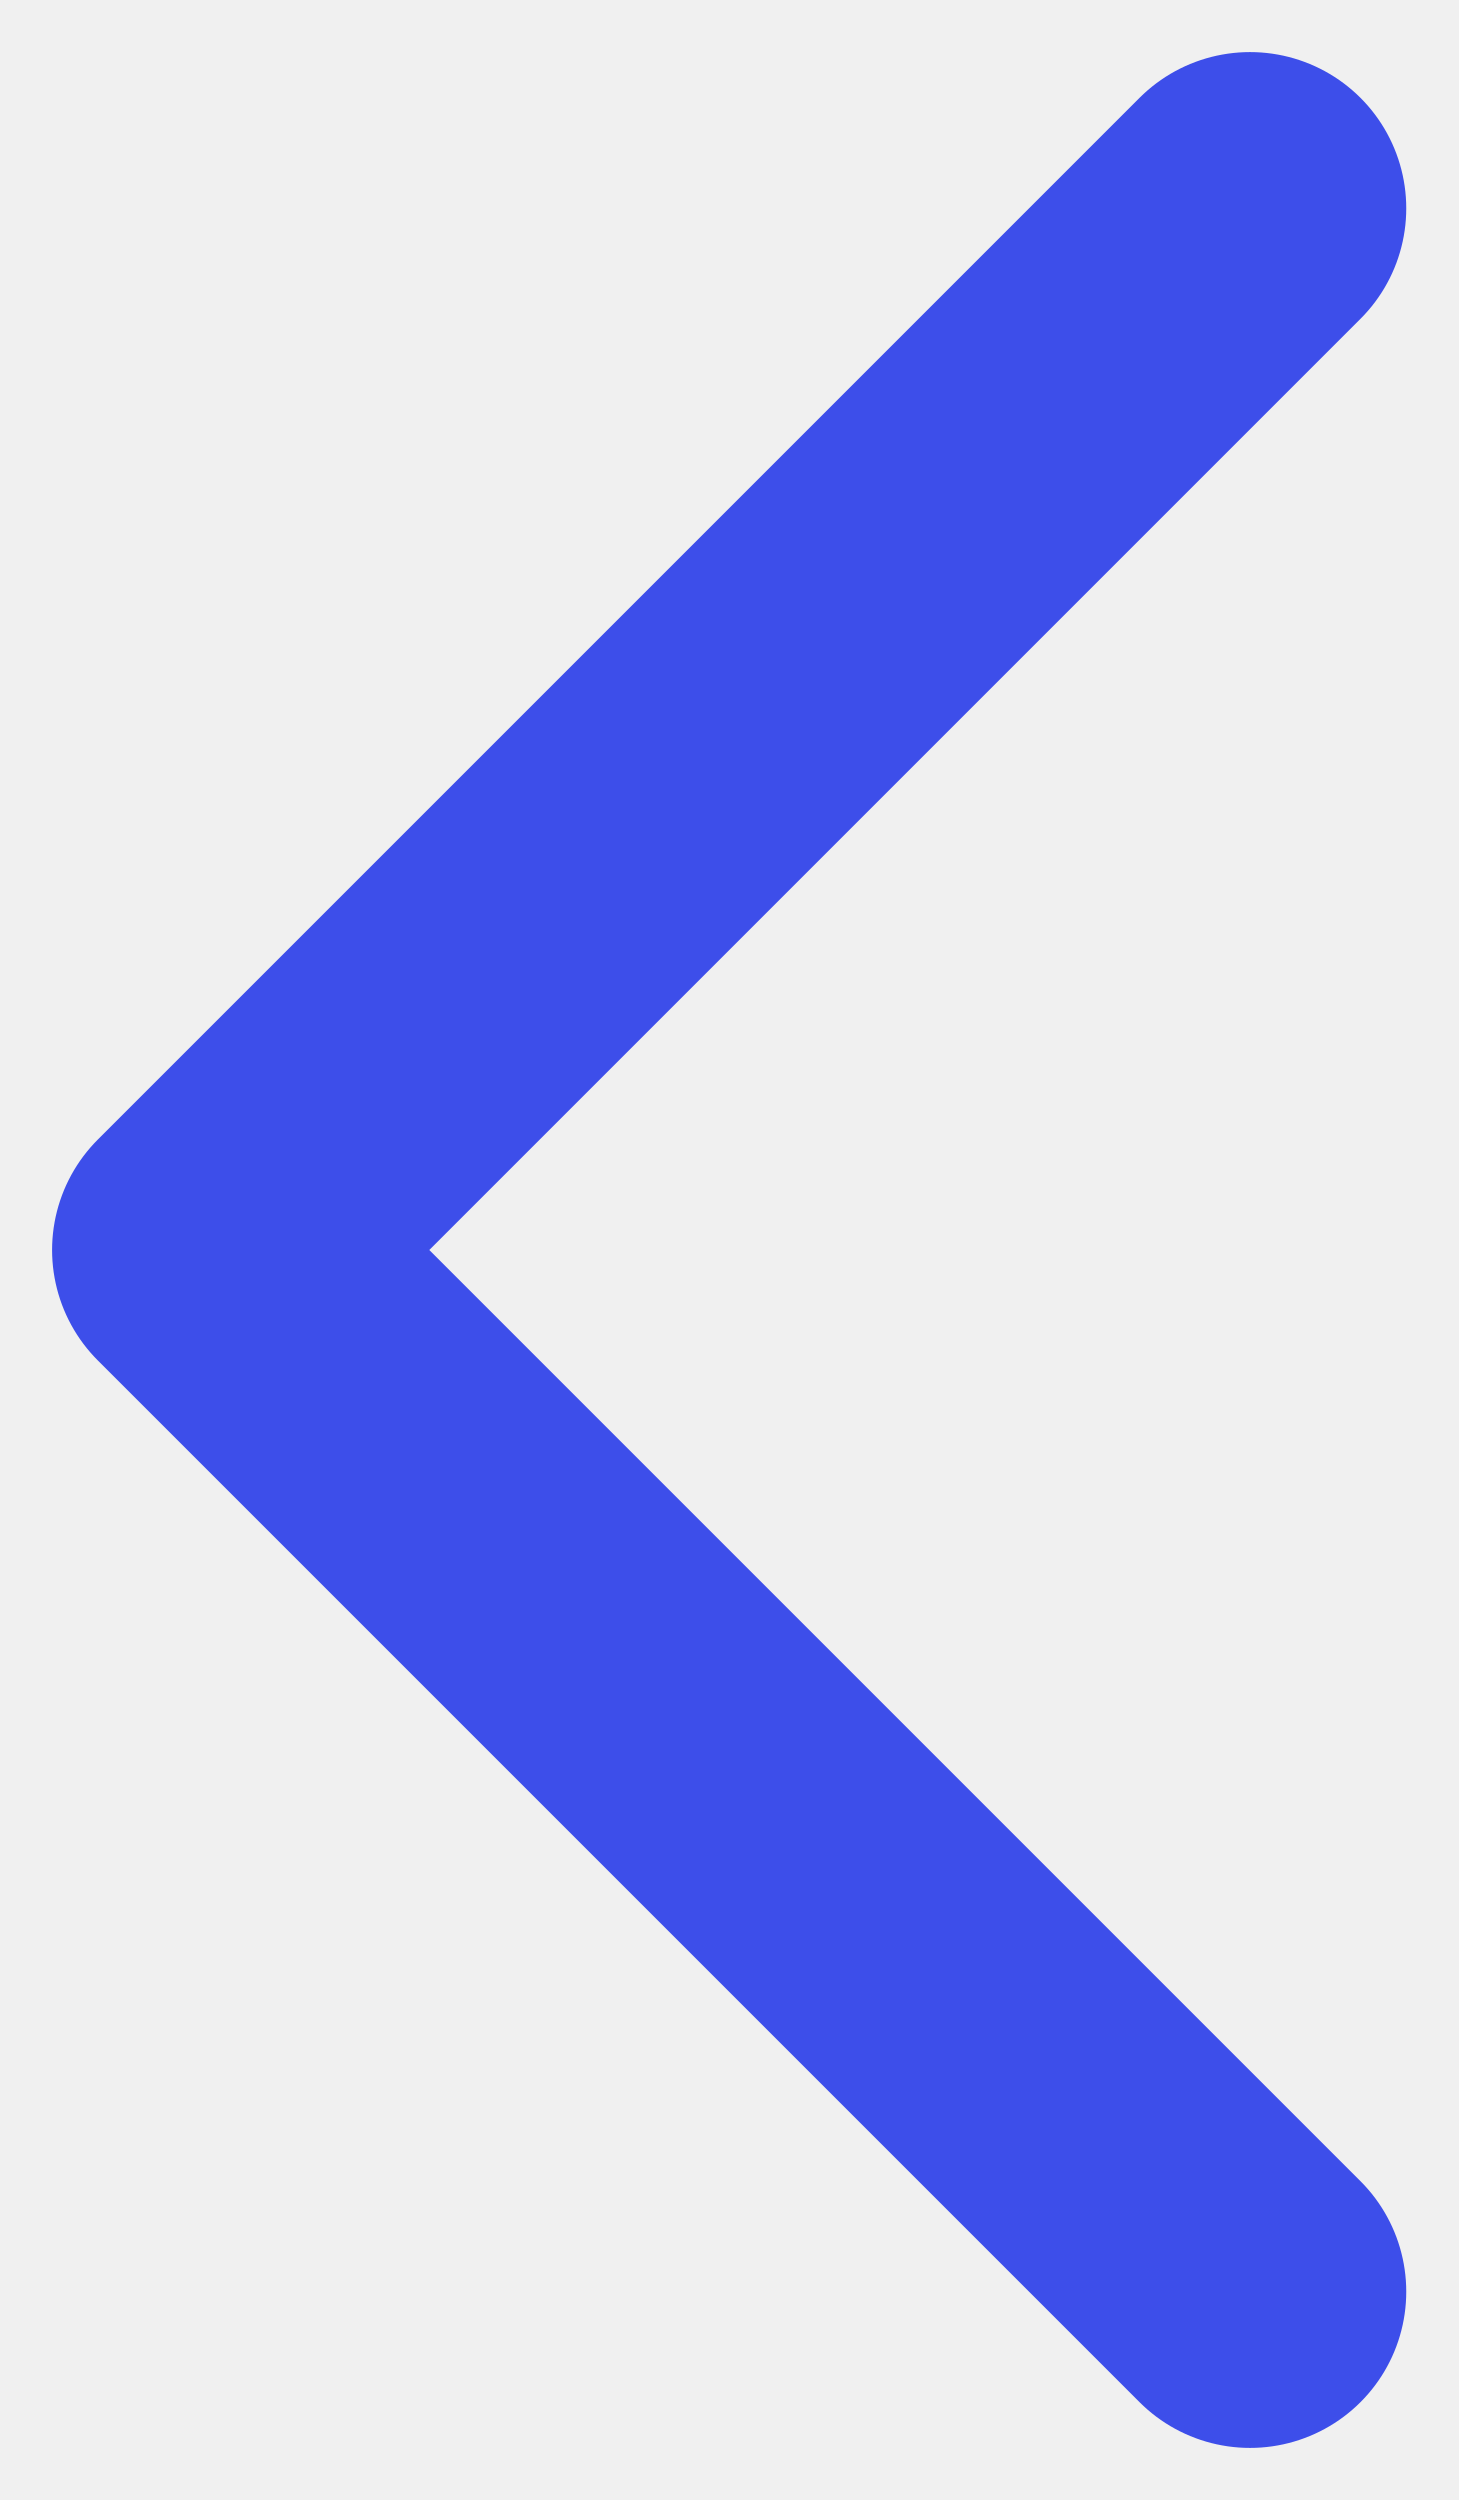
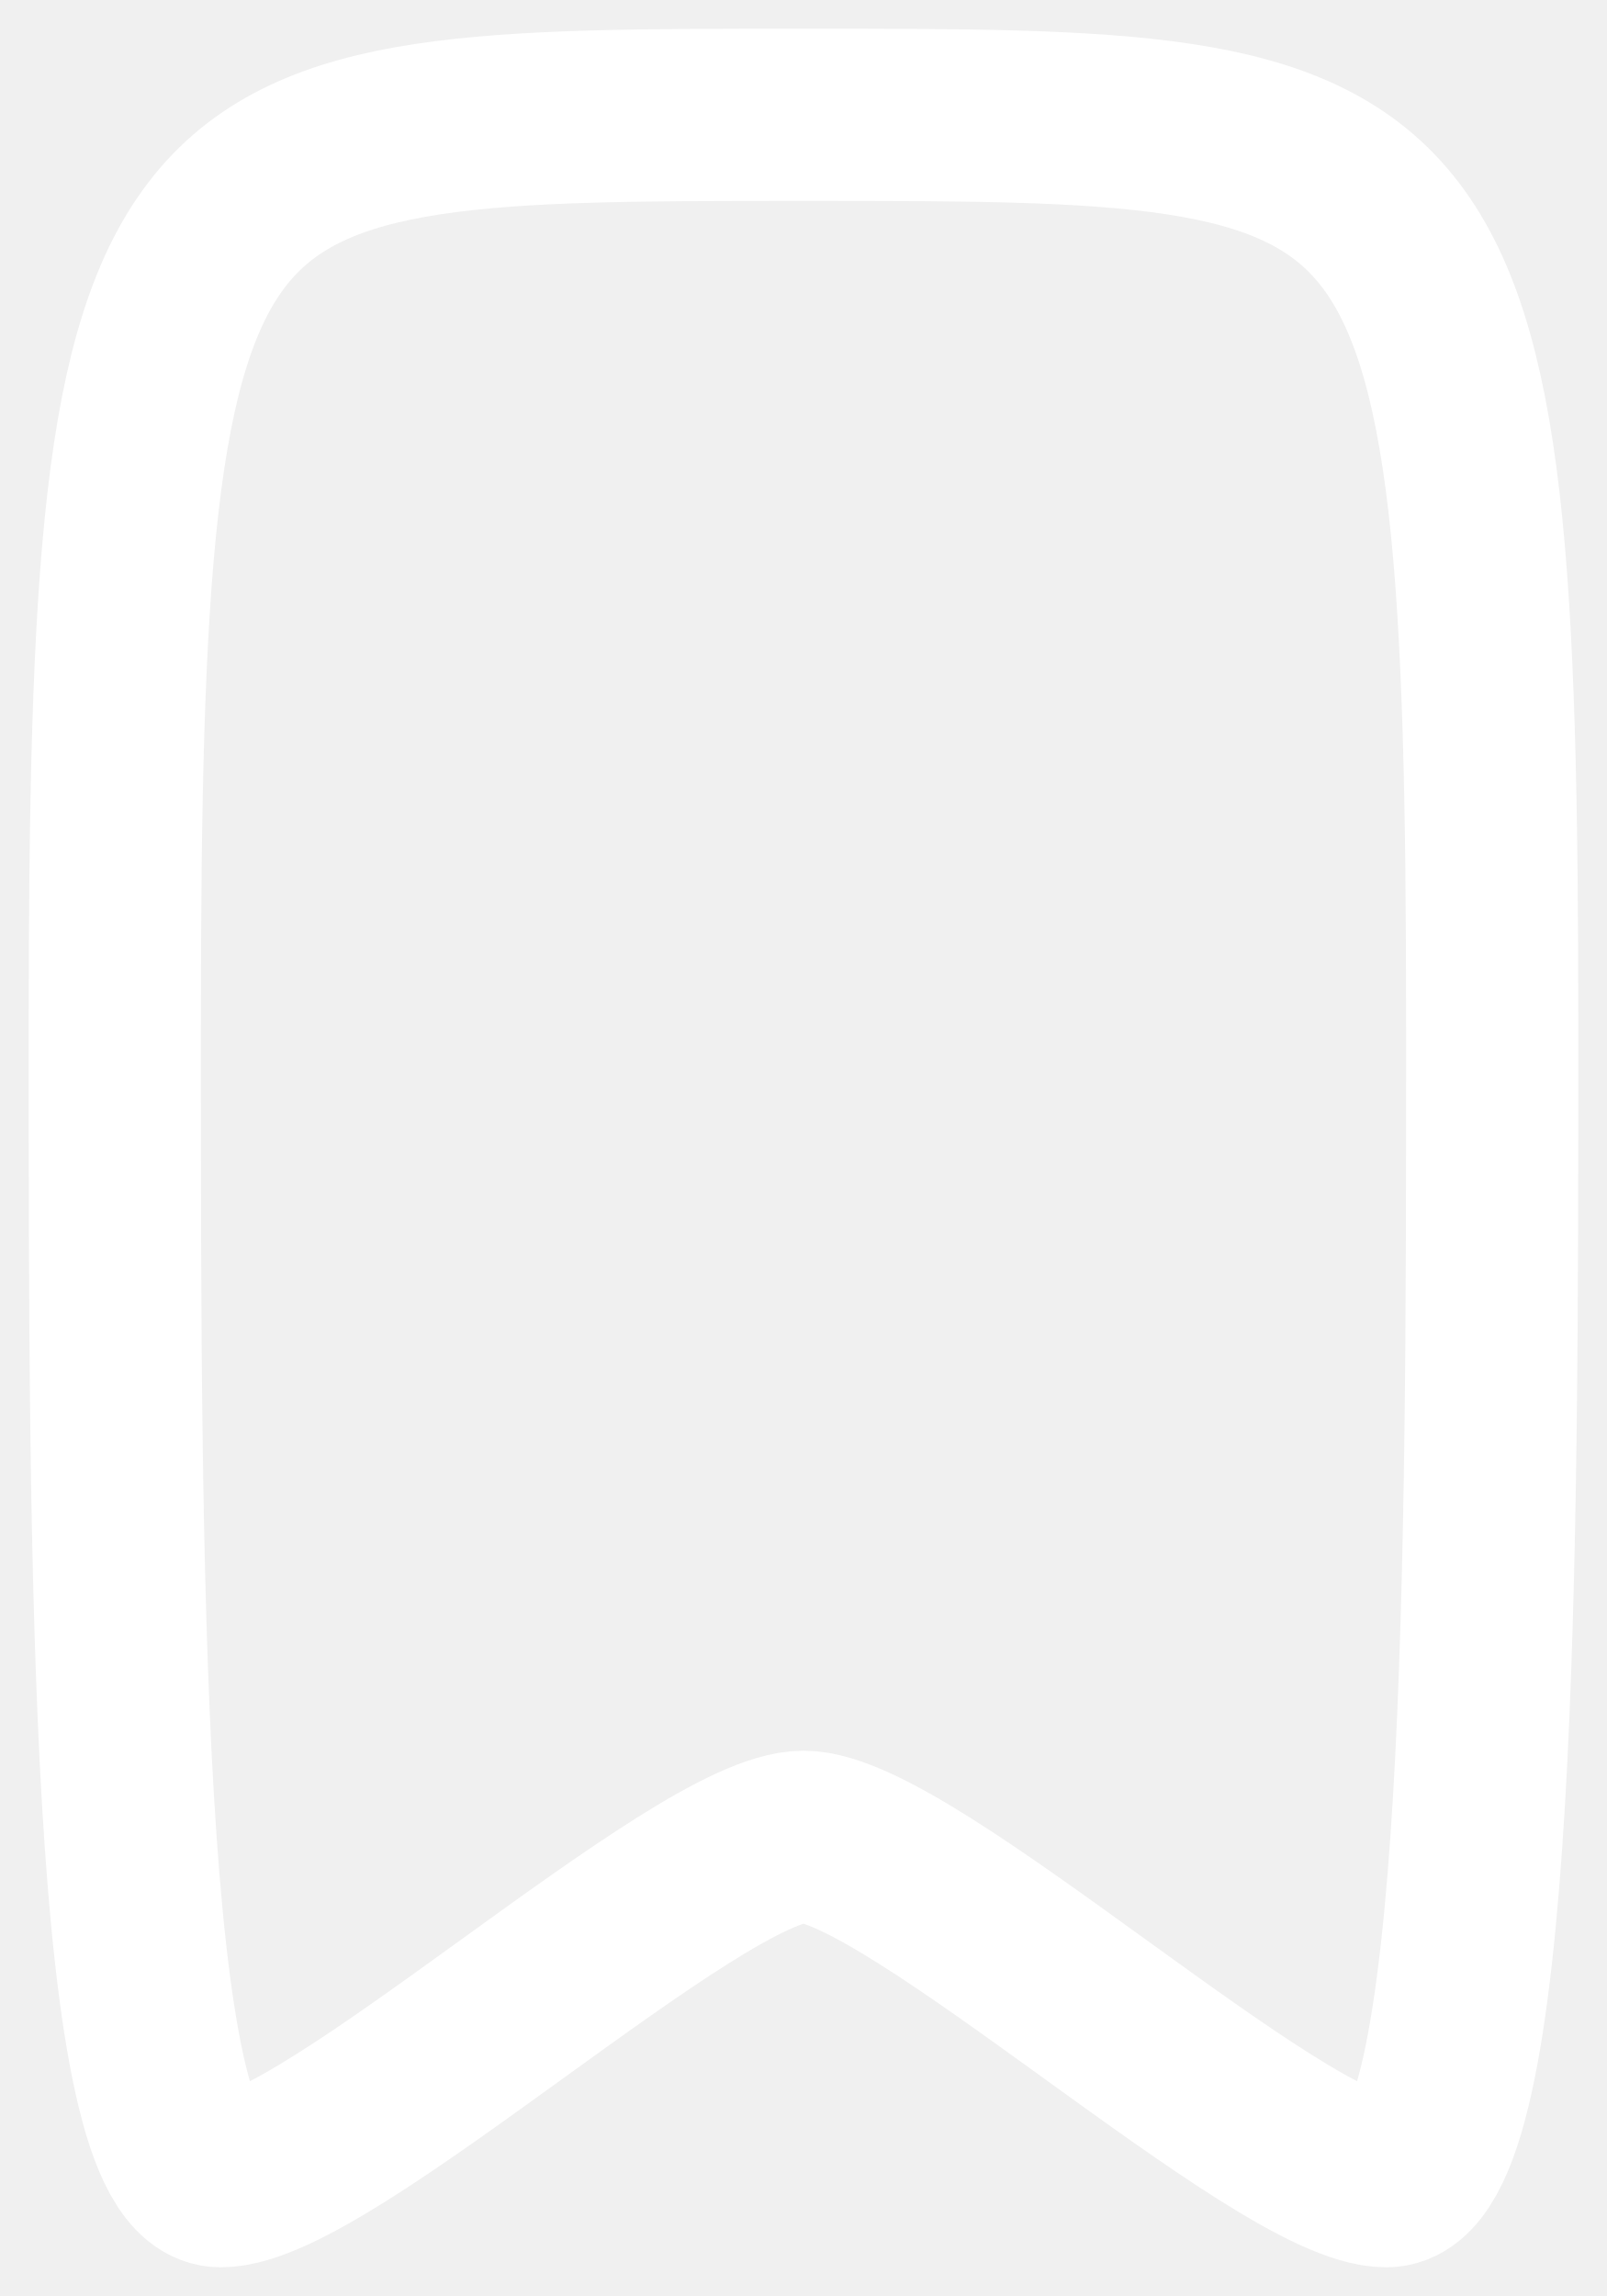
- <svg xmlns="http://www.w3.org/2000/svg" width="7" height="12" viewBox="0 0 7 12" fill="none">
-   <path d="M6 11L1 6L6 1" stroke="#3D4EEA" stroke-width="1.5" stroke-miterlimit="10" stroke-linecap="round" stroke-linejoin="round" />
+ <svg xmlns="http://www.w3.org/2000/svg" width="14" height="20" viewBox="0 0 14 20" fill="none">
+   <path d="M13 9C13 13.5 13 19 12.077 19C11.154 19 7.923 16 7 16C6.077 16 2.846 19 1.923 19C1 19 1 13.5 1 9C1 1 1.462 1 7 1C12.539 1 13 1 13 9Z" stroke="white" stroke-width="1.5" stroke-linecap="round" stroke-linejoin="round" />
</svg>
